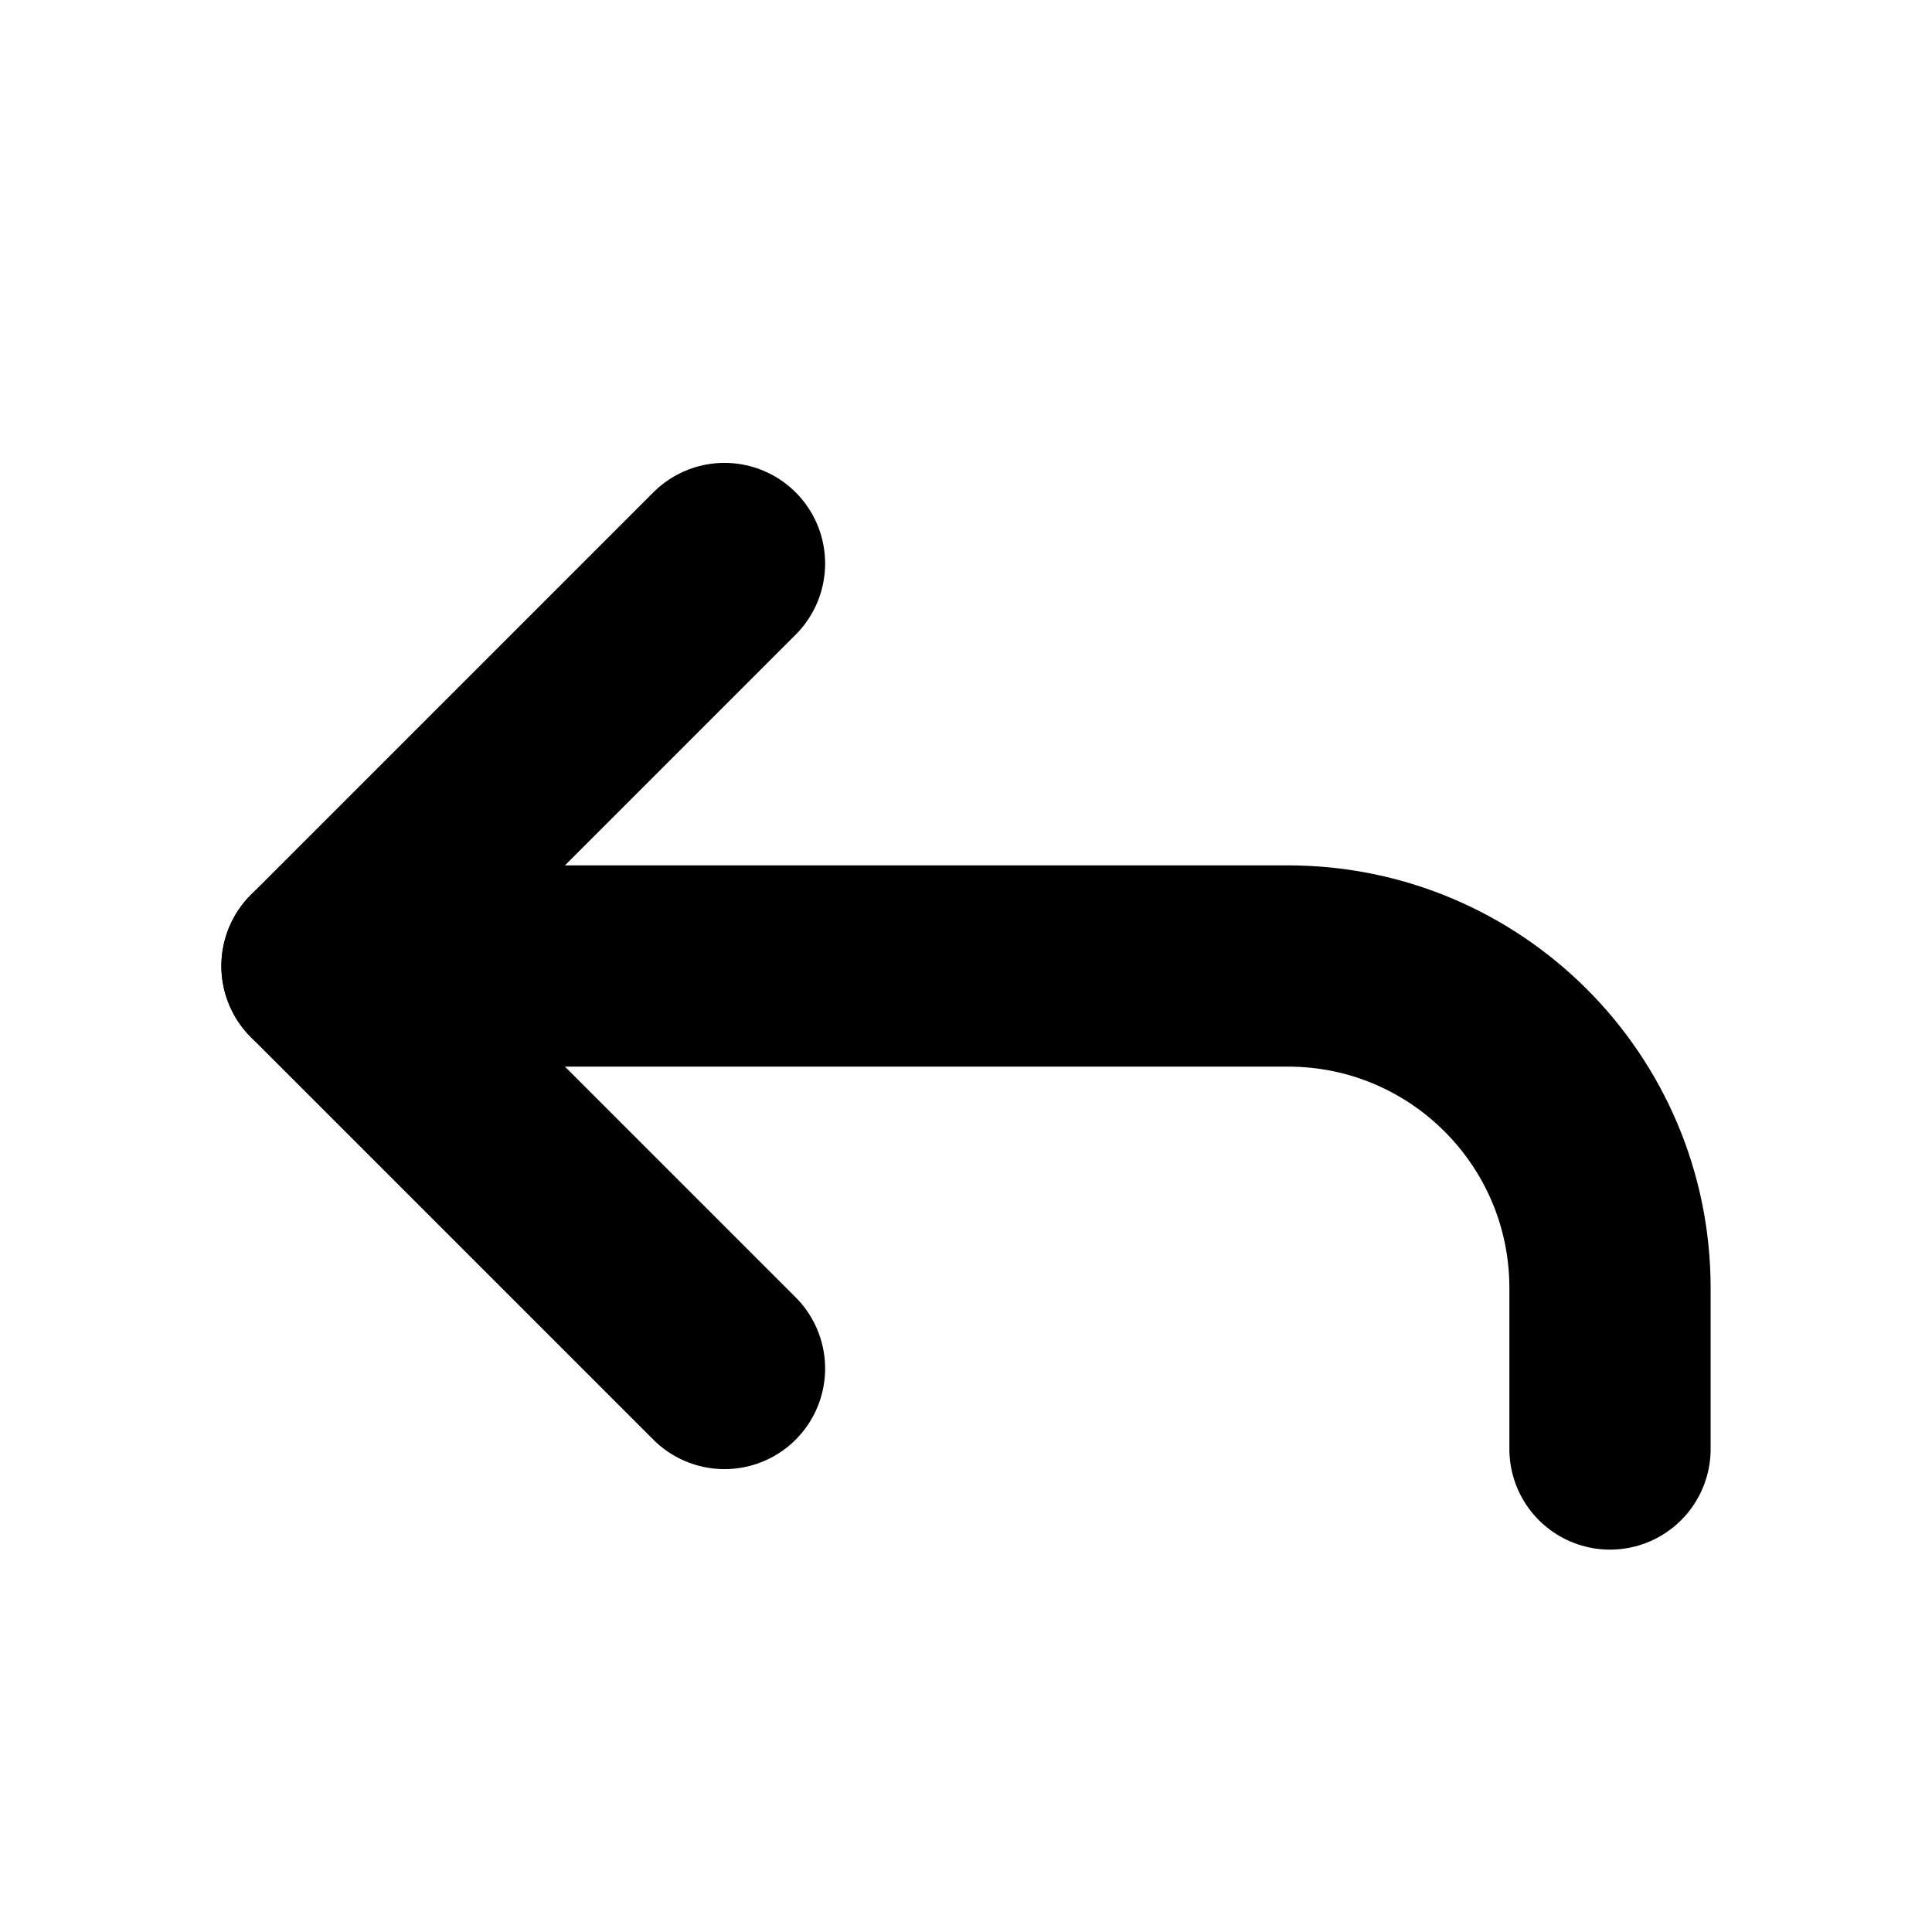
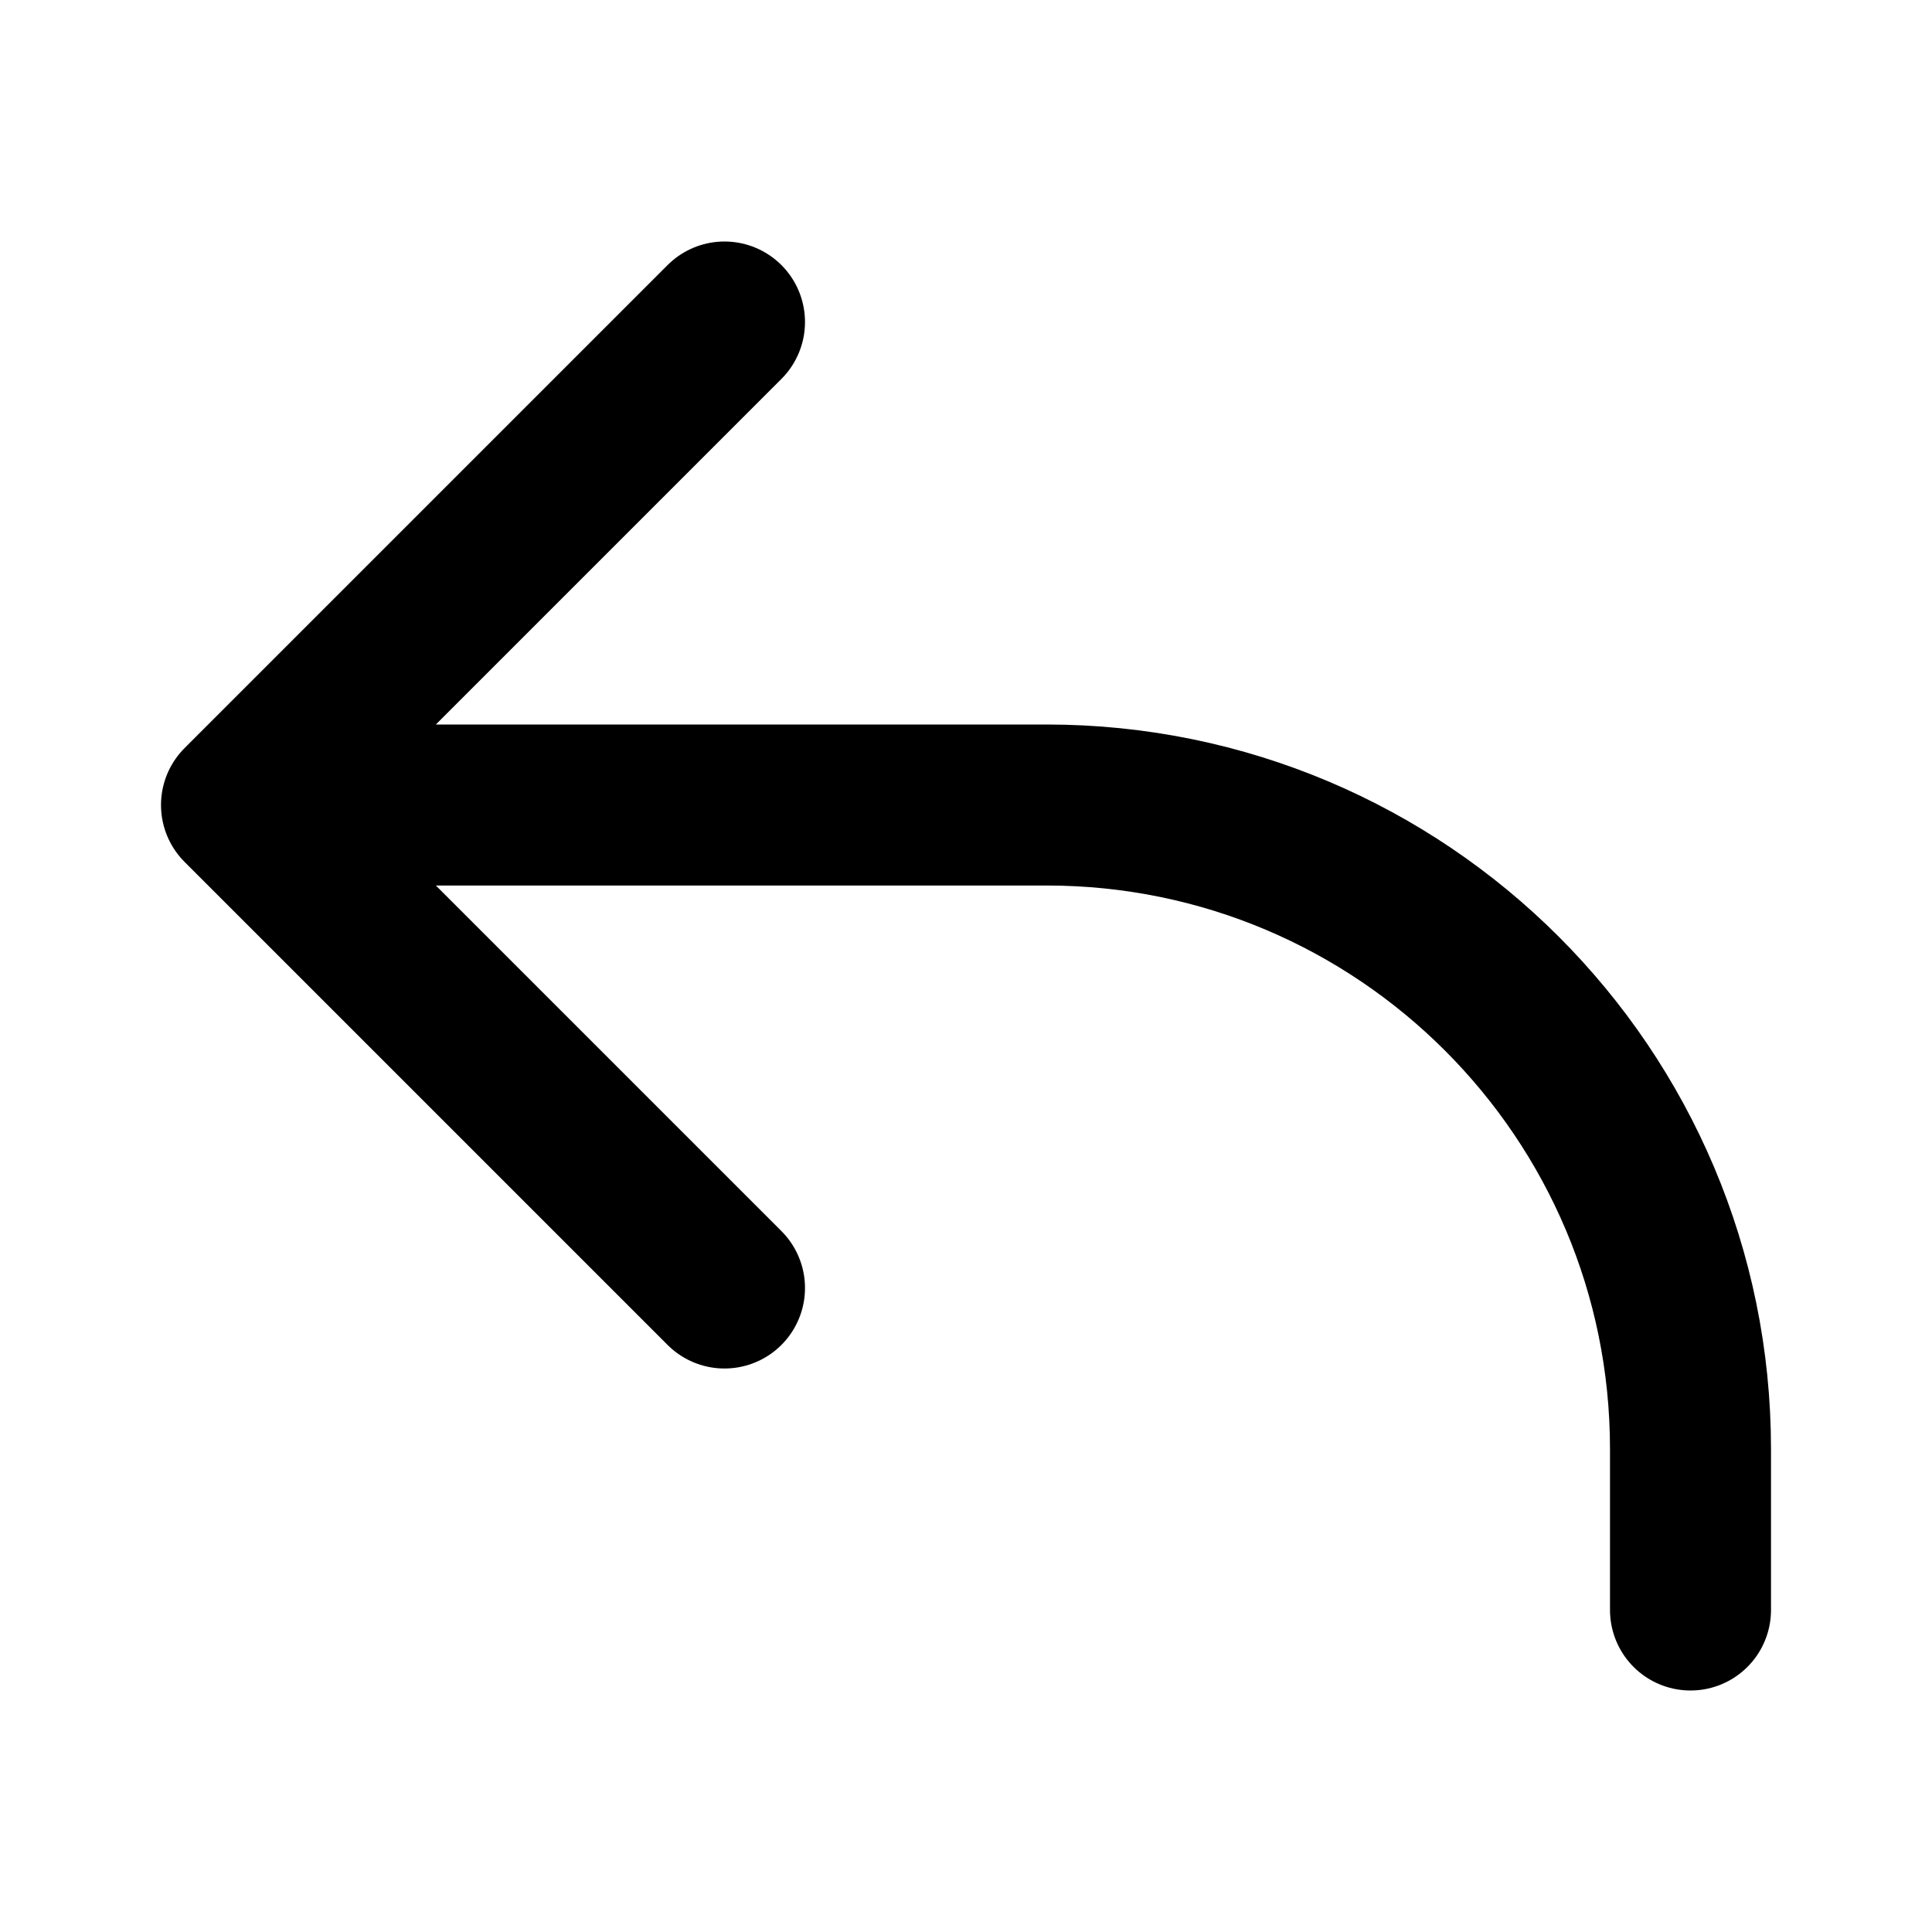
- <svg xmlns="http://www.w3.org/2000/svg" width="14" height="14" viewBox="0 0 24 24" fill="none" stroke="currentColor" stroke-width="2.5" stroke-linecap="round" stroke-linejoin="round">
-   <polyline points="9 17 4 12 9 7" />
-   <path d="M20 18v-2a4 4 0 0 0-4-4H4" />
+ <svg xmlns="http://www.w3.org/2000/svg" width="16" height="16" viewBox="0 0 24 24" fill="none">
+   <path stroke="currentColor" stroke-width="2" stroke-linecap="round" stroke-linejoin="round" d="M3 10H13C17.418 10 21 13.582 21 18V20M3 10L9 16M3 10L9 4" />
</svg>
